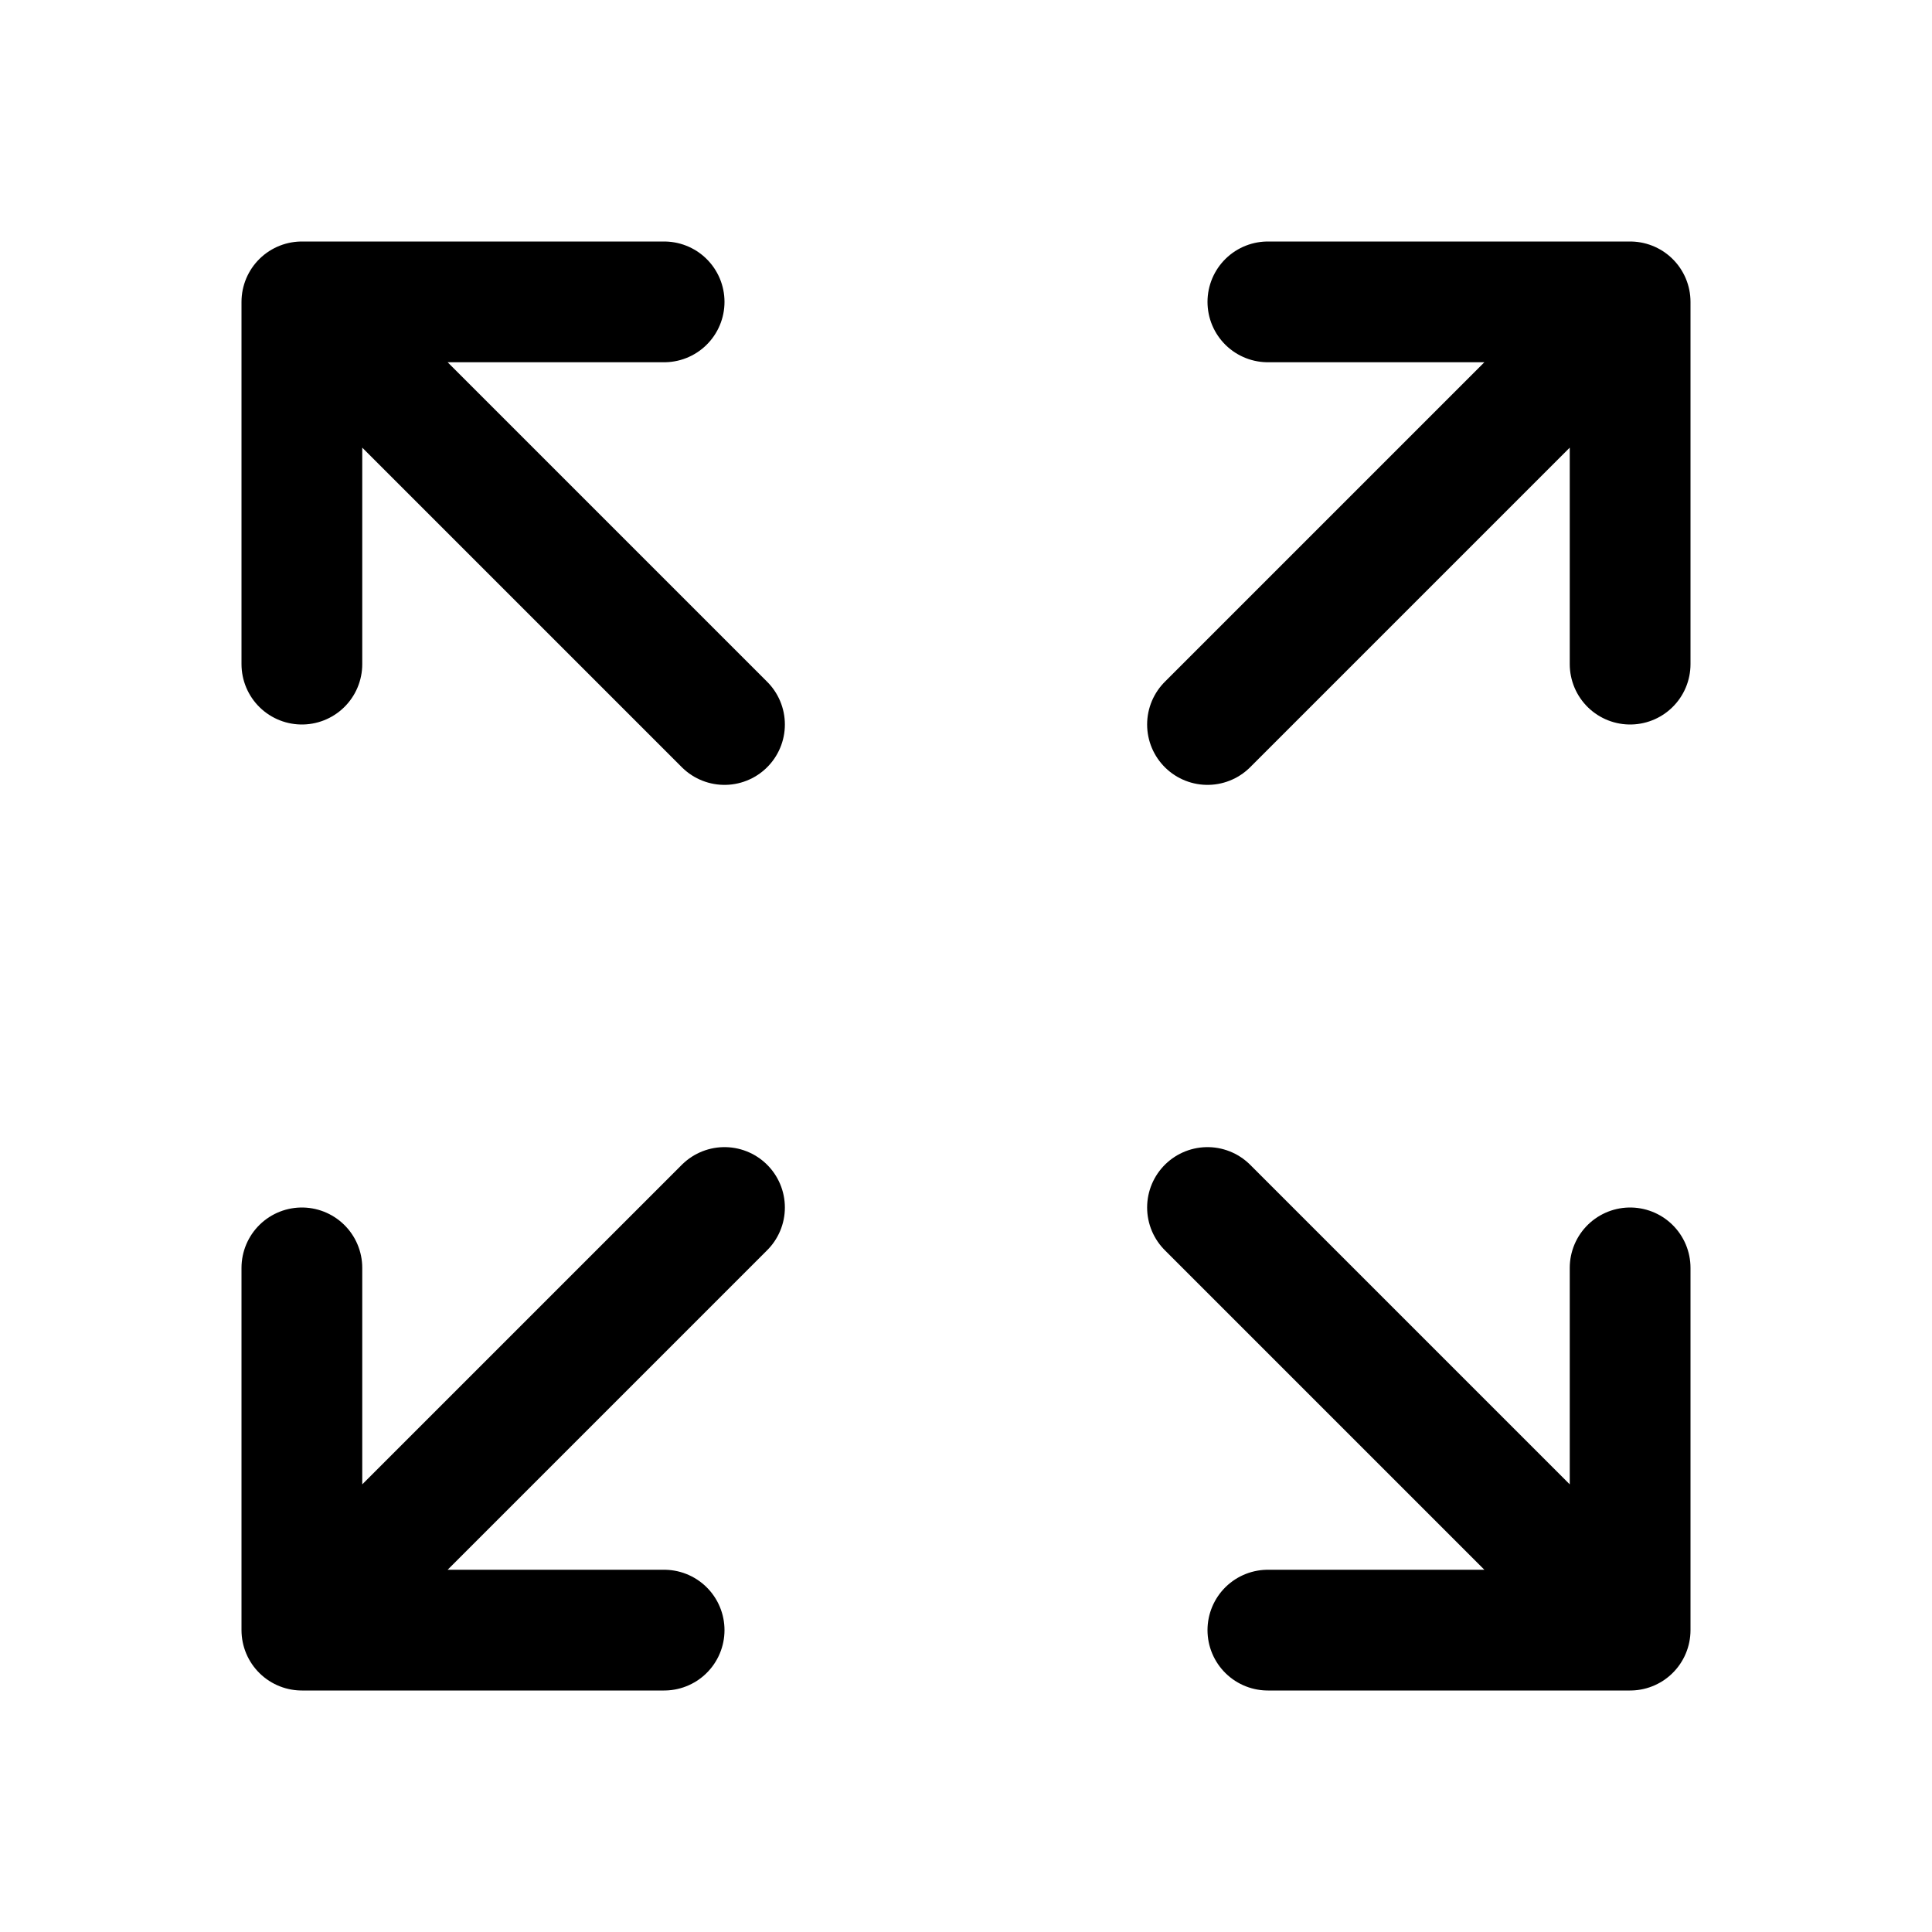
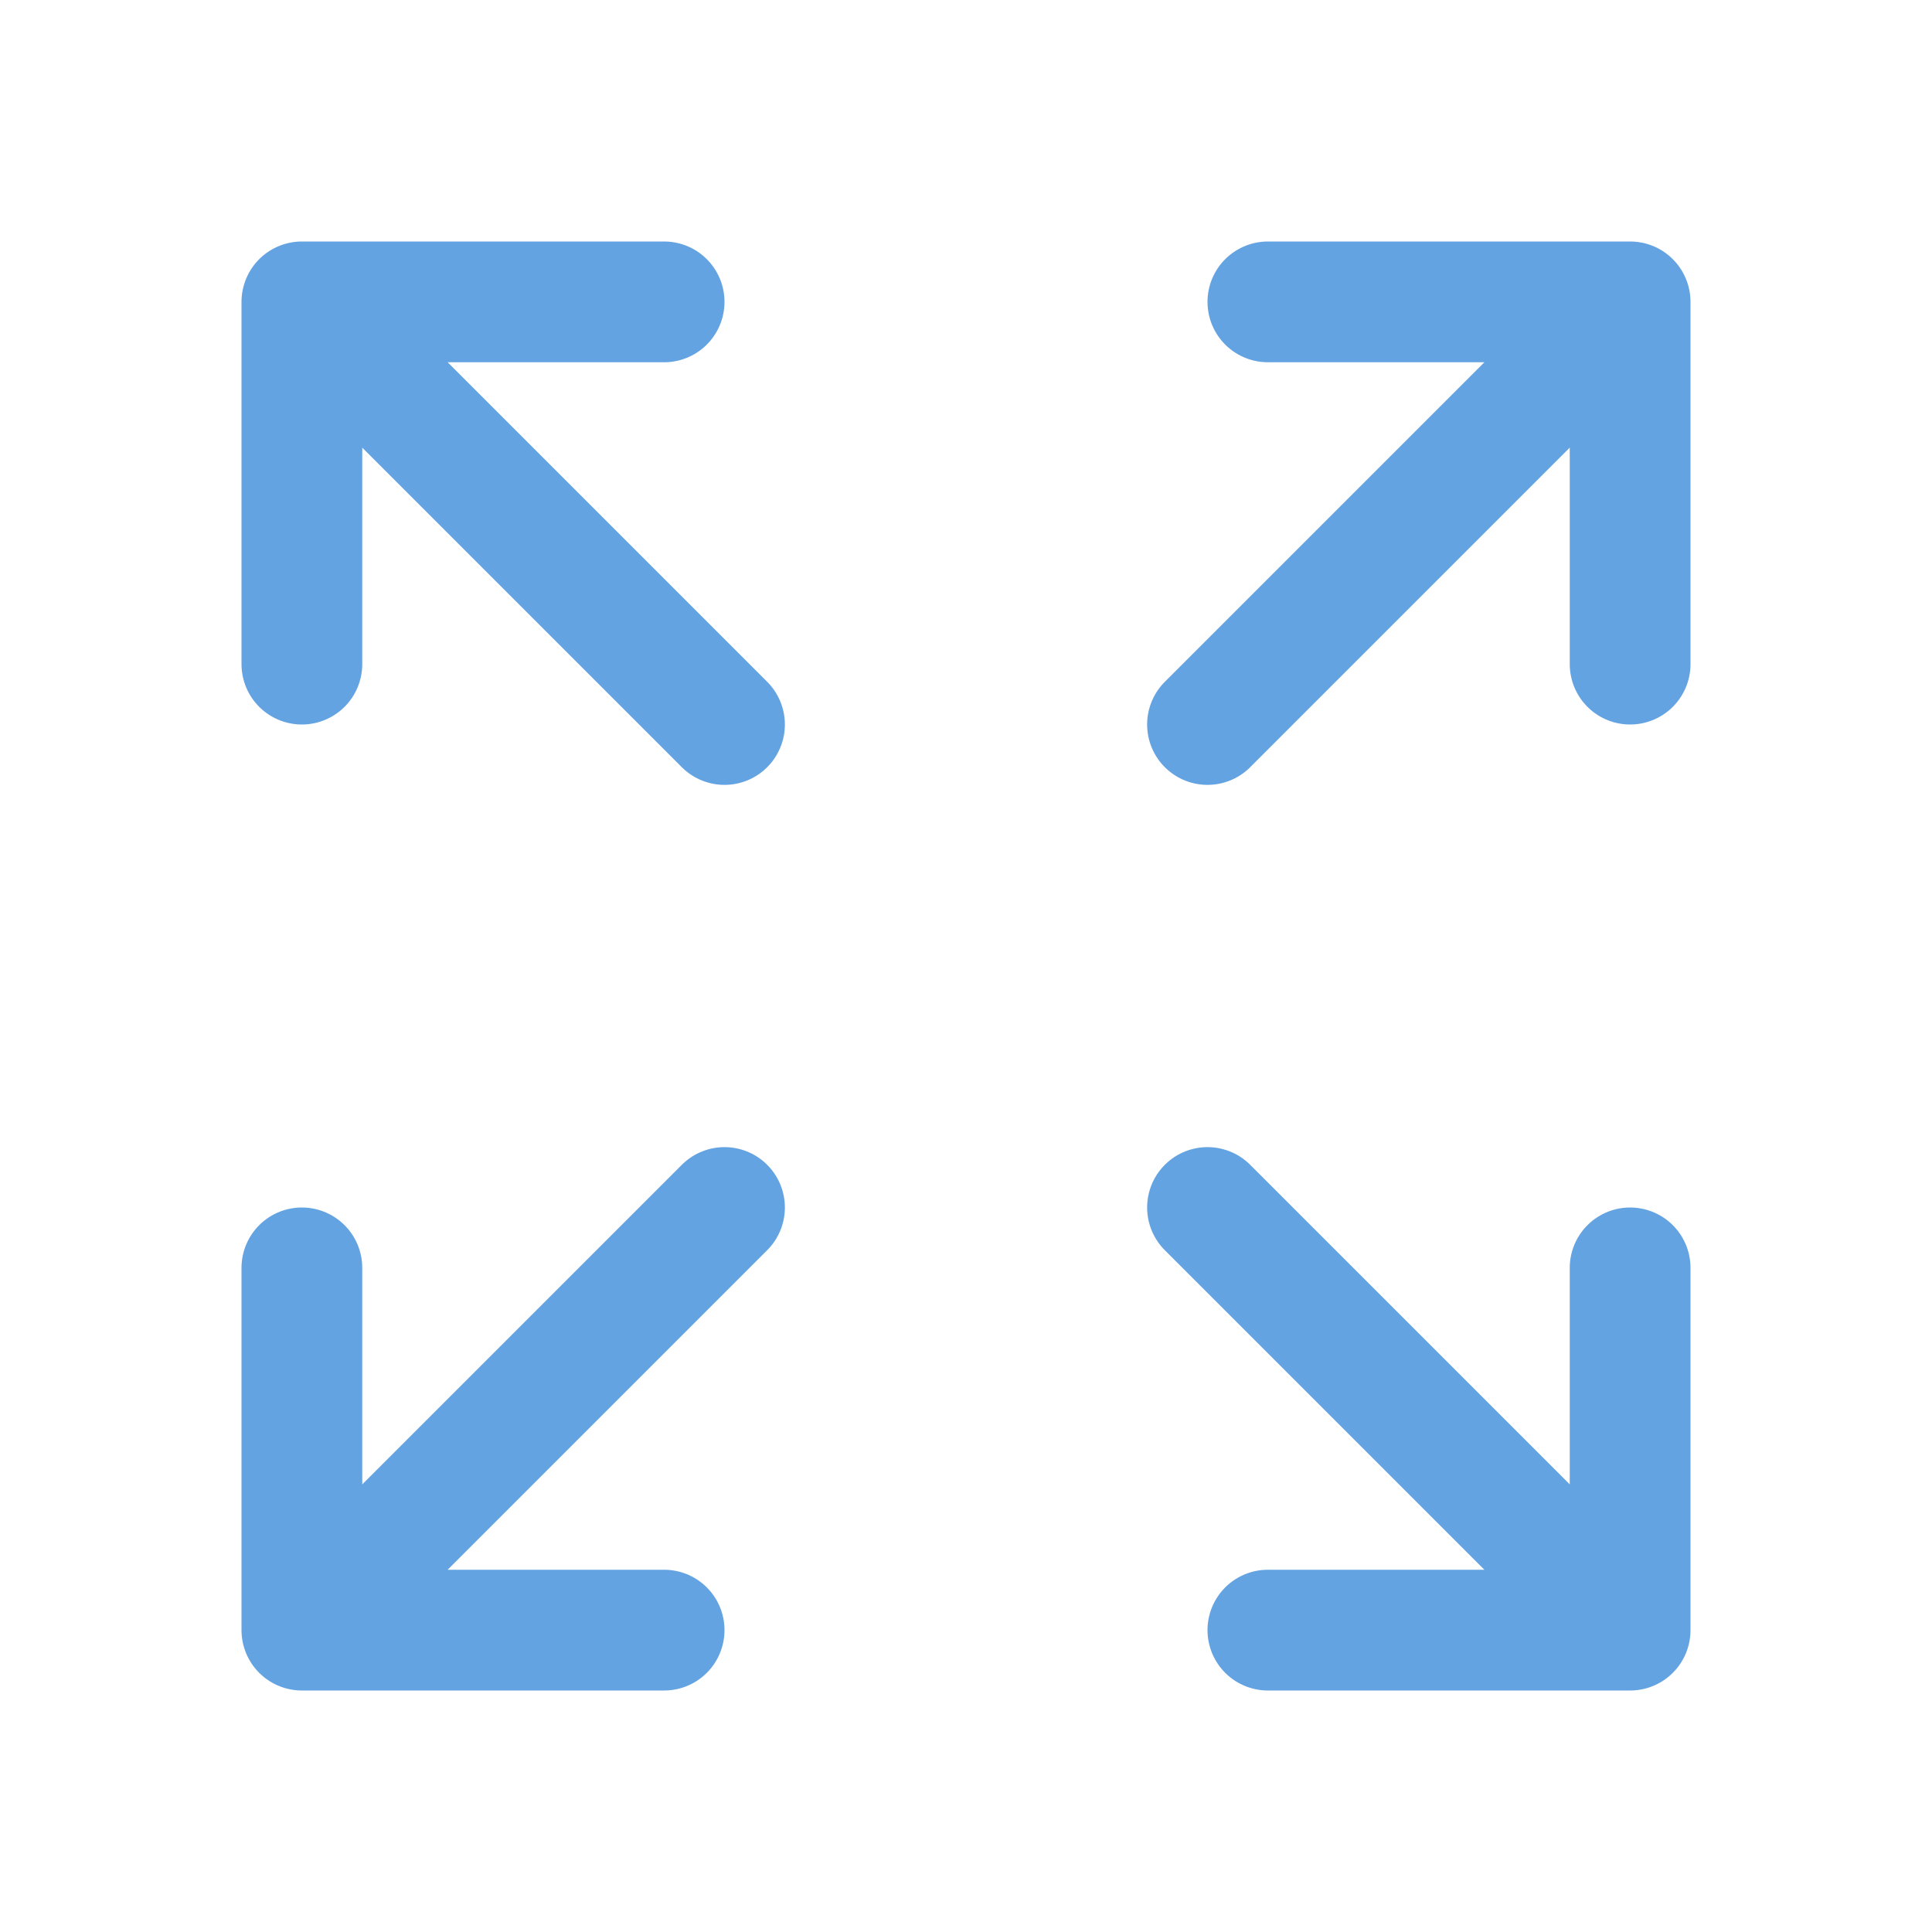
- <svg xmlns="http://www.w3.org/2000/svg" fill="none" viewBox="0 0 24 24" stroke-width="1.5" stroke="currentColor" class="w-6 h-6">
+ <svg xmlns="http://www.w3.org/2000/svg" fill="none" viewBox="0 0 24 24" stroke-width="1.5" stroke="#64A3E1" class="w-6 h-6">
  <path stroke-linecap="round" stroke-linejoin="round" d="M3.75 3.75v4.5m0-4.5h4.5m-4.5 0L9 9M3.75 20.25v-4.5m0 4.5h4.5m-4.5 0L9 15M20.25 3.75h-4.5m4.5 0v4.5m0-4.5L15 9m5.25 11.25h-4.5m4.5 0v-4.5m0 4.5L15 15" />
</svg>
